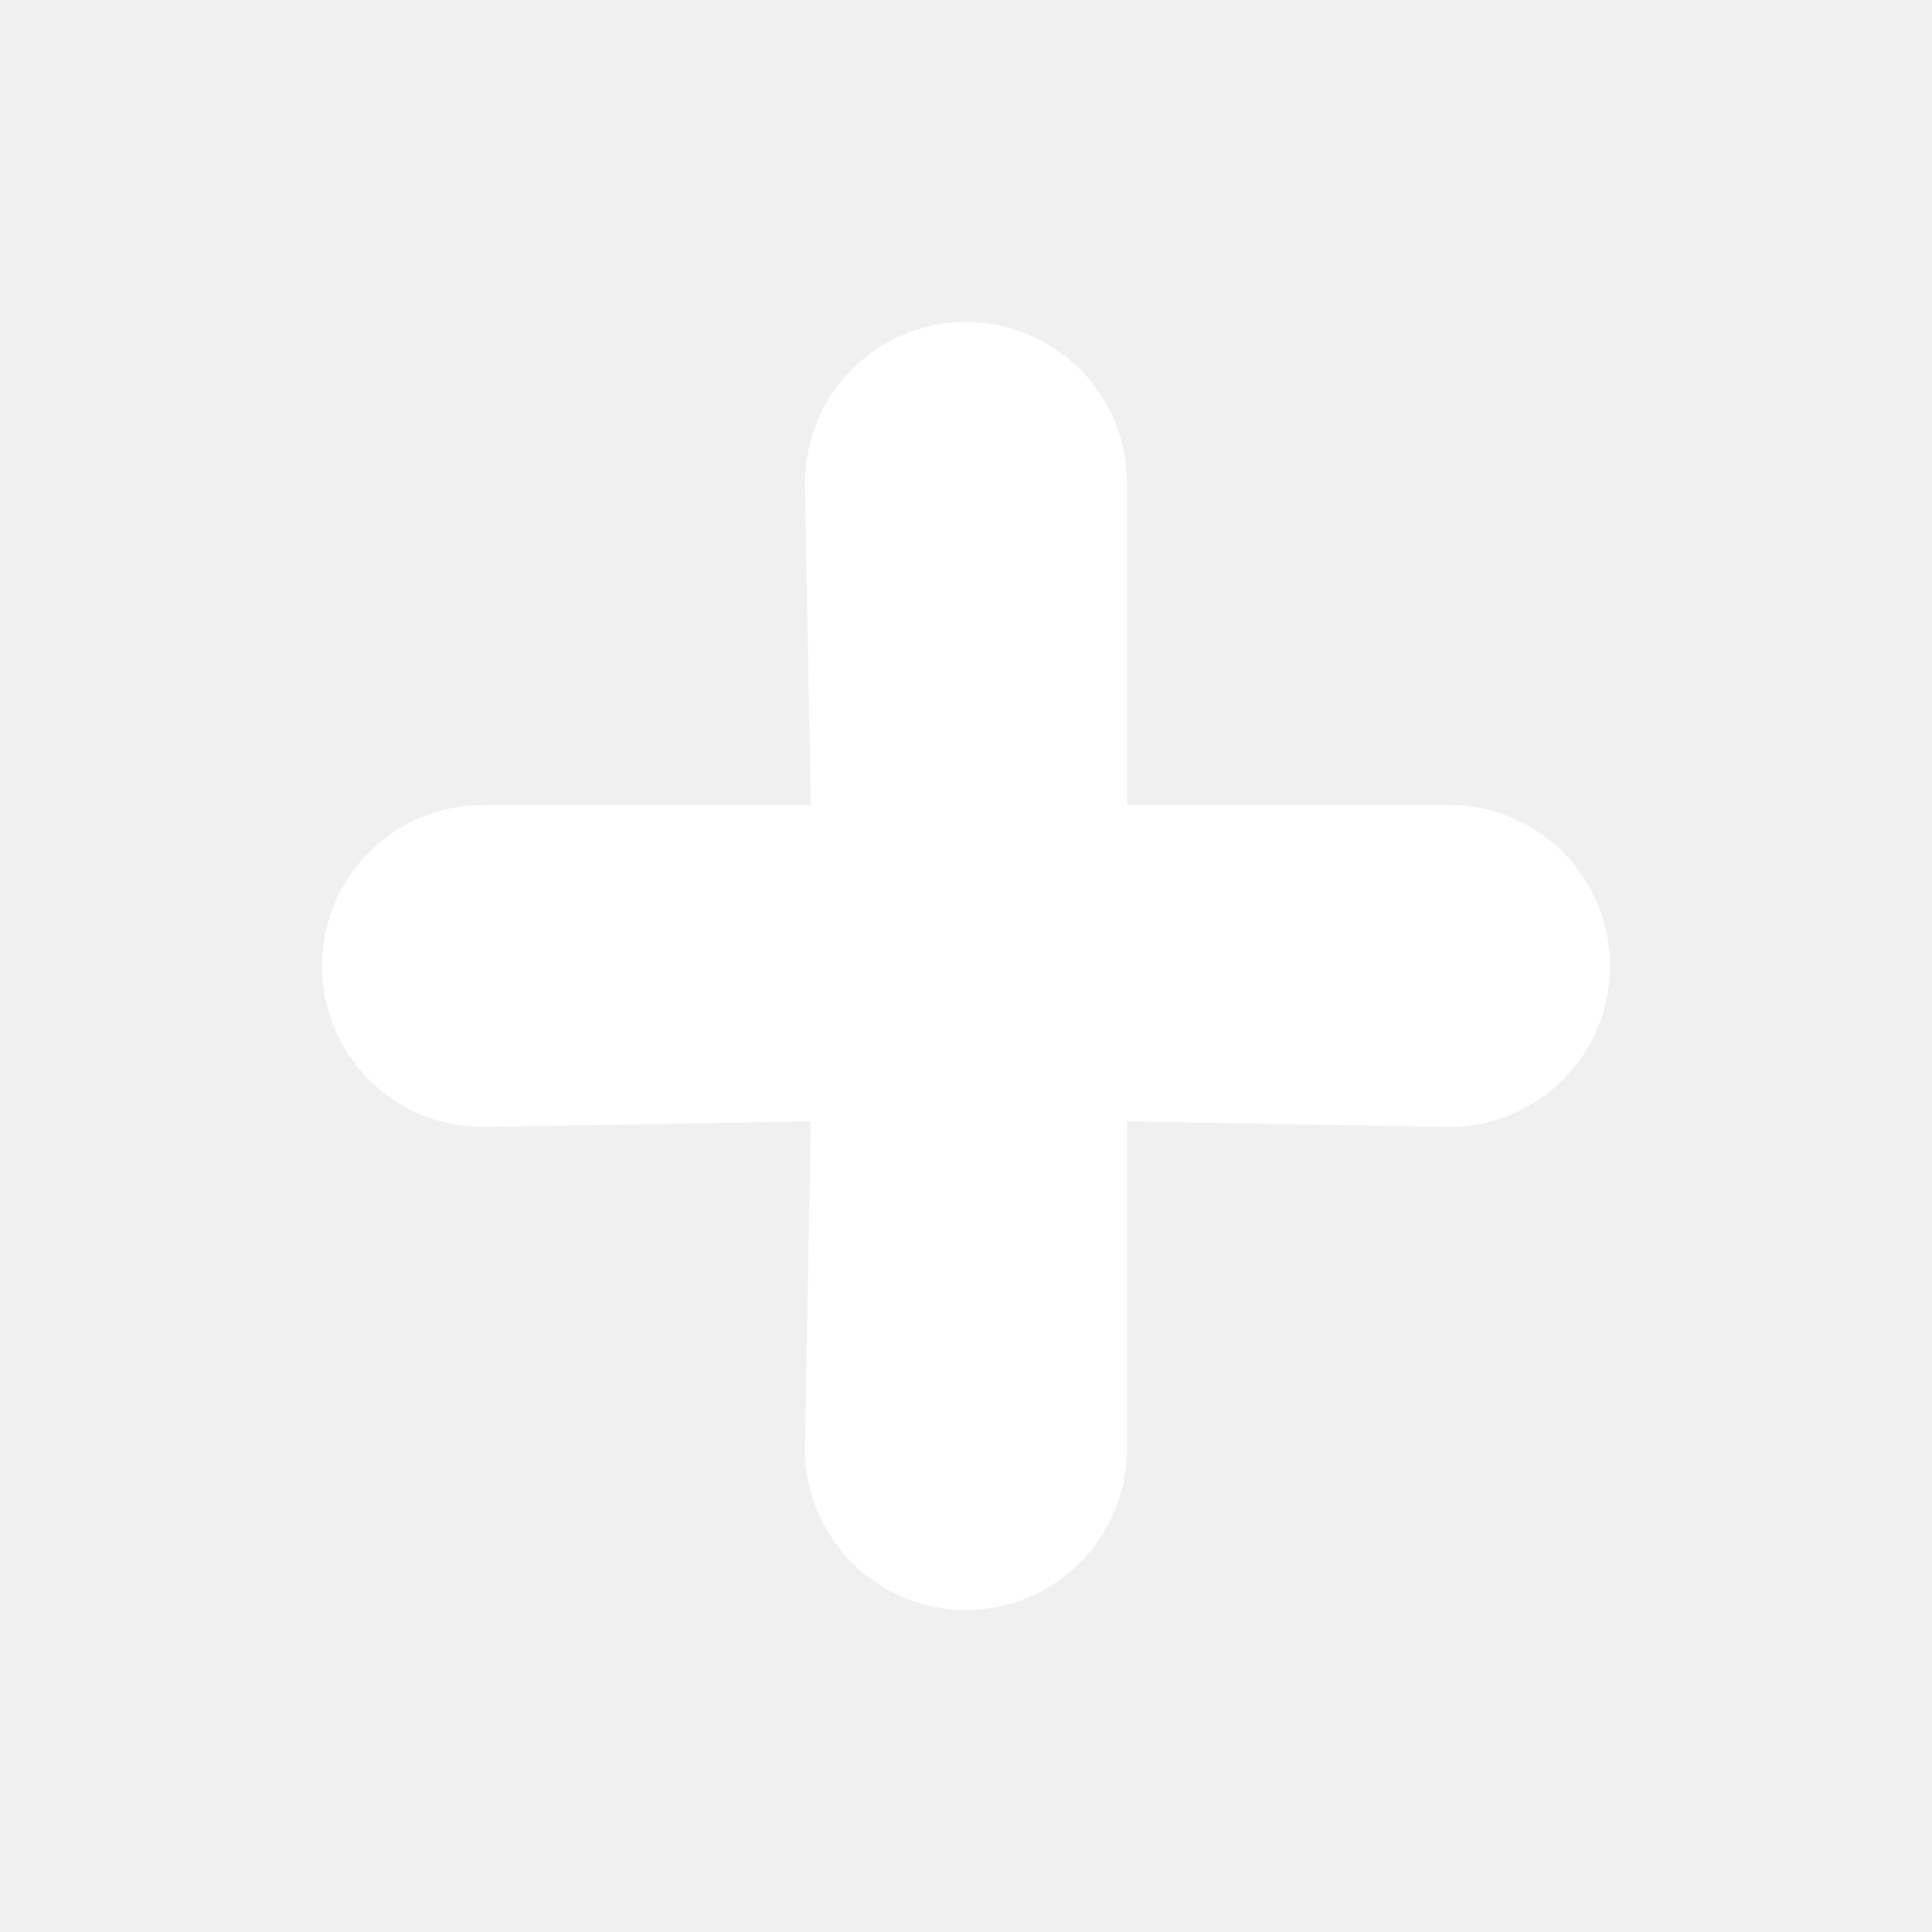
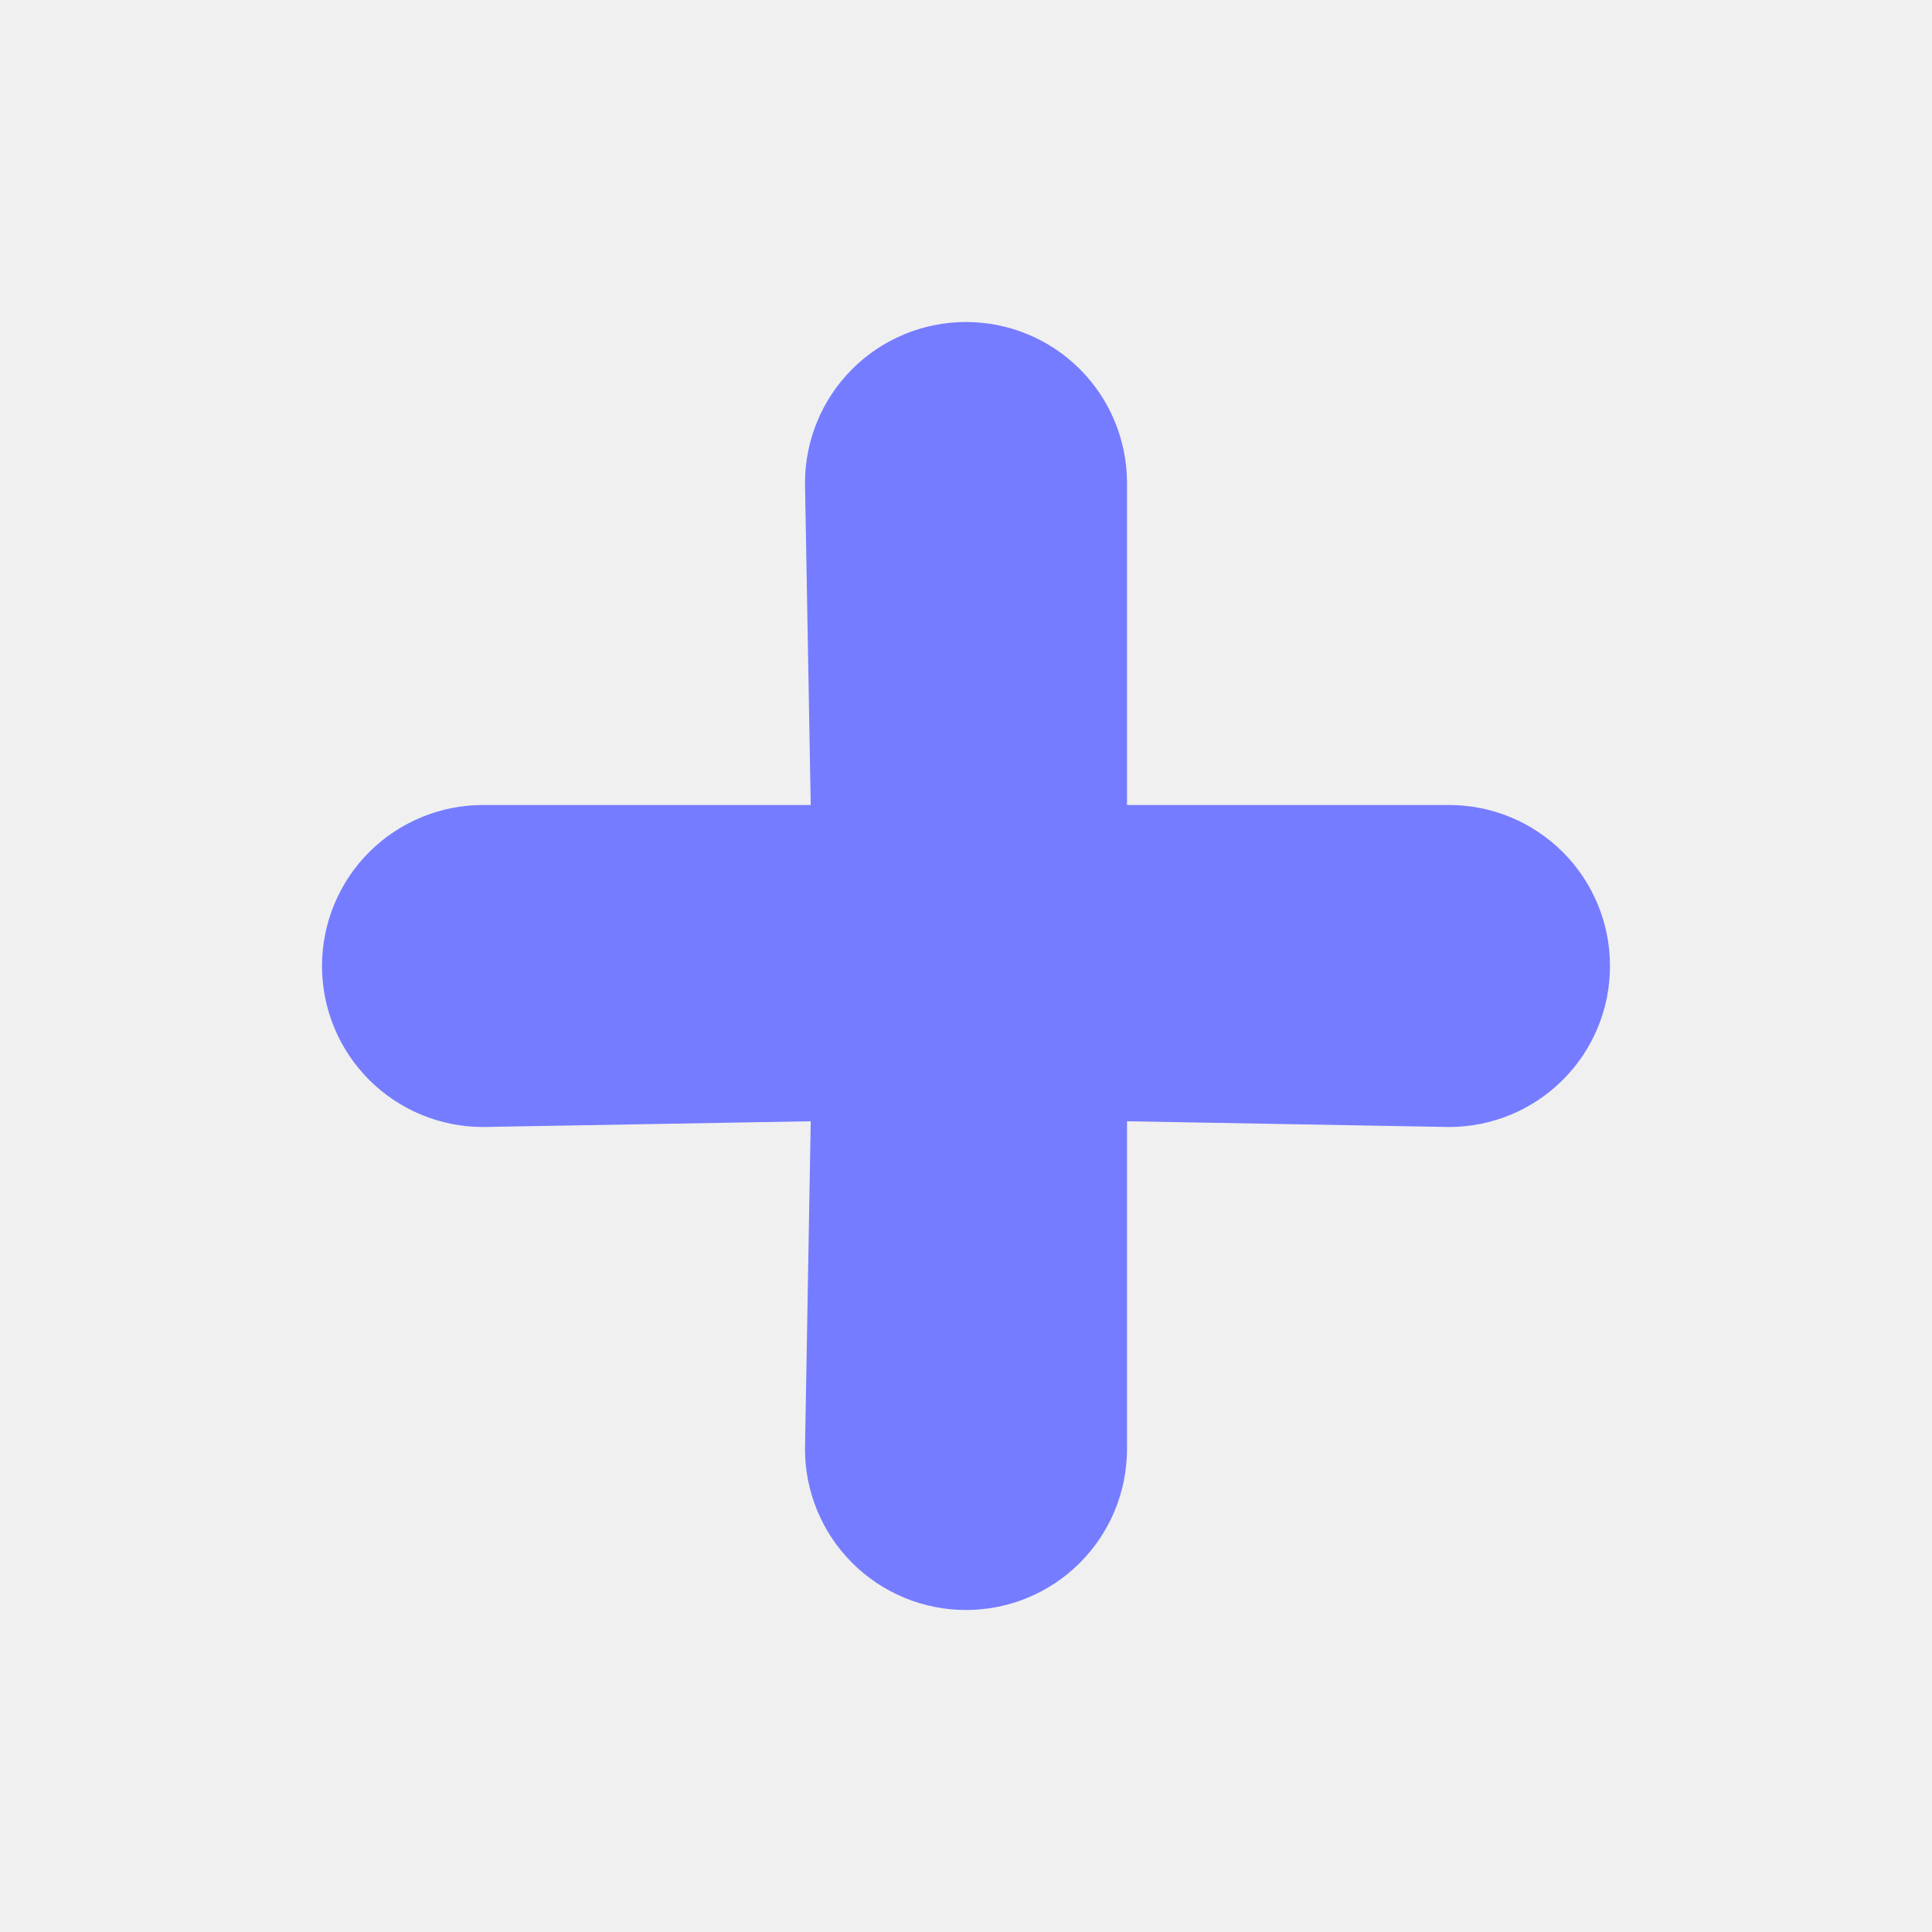
<svg xmlns="http://www.w3.org/2000/svg" width="30" height="30" viewBox="0 0 30 30" fill="none">
-   <path d="M22.5 12.5H17.5V7.5C17.5 6.837 17.237 6.201 16.768 5.732C16.299 5.263 15.663 5 15 5C14.337 5 13.701 5.263 13.232 5.732C12.763 6.201 12.5 6.837 12.5 7.5L12.589 12.5H7.5C6.837 12.5 6.201 12.763 5.732 13.232C5.263 13.701 5 14.337 5 15C5 15.663 5.263 16.299 5.732 16.768C6.201 17.237 6.837 17.5 7.5 17.5L12.589 17.411L12.5 22.5C12.5 23.163 12.763 23.799 13.232 24.268C13.701 24.737 14.337 25 15 25C15.663 25 16.299 24.737 16.768 24.268C17.237 23.799 17.5 23.163 17.5 22.5V17.411L22.5 17.5C23.163 17.5 23.799 17.237 24.268 16.768C24.737 16.299 25 15.663 25 15C25 14.337 24.737 13.701 24.268 13.232C23.799 12.763 23.163 12.5 22.5 12.5Z" fill="white" />
+   <path d="M22.5 12.5H17.5V7.5C17.5 6.837 17.237 6.201 16.768 5.732C16.299 5.263 15.663 5 15 5C14.337 5 13.701 5.263 13.232 5.732C12.763 6.201 12.5 6.837 12.5 7.5L12.589 12.5H7.5C6.837 12.5 6.201 12.763 5.732 13.232C5.263 13.701 5 14.337 5 15C5 15.663 5.263 16.299 5.732 16.768C6.201 17.237 6.837 17.5 7.5 17.5L12.589 17.411L12.5 22.5C12.5 23.163 12.763 23.799 13.232 24.268C13.701 24.737 14.337 25 15 25C15.663 25 16.299 24.737 16.768 24.268C17.237 23.799 17.5 23.163 17.5 22.5V17.411L22.5 17.5C23.163 17.5 23.799 17.237 24.268 16.768C24.737 16.299 25 15.663 25 15C25 14.337 24.737 13.701 24.268 13.232C23.799 12.763 23.163 12.5 22.5 12.5Z" fill="#767CFF" />
</svg>
